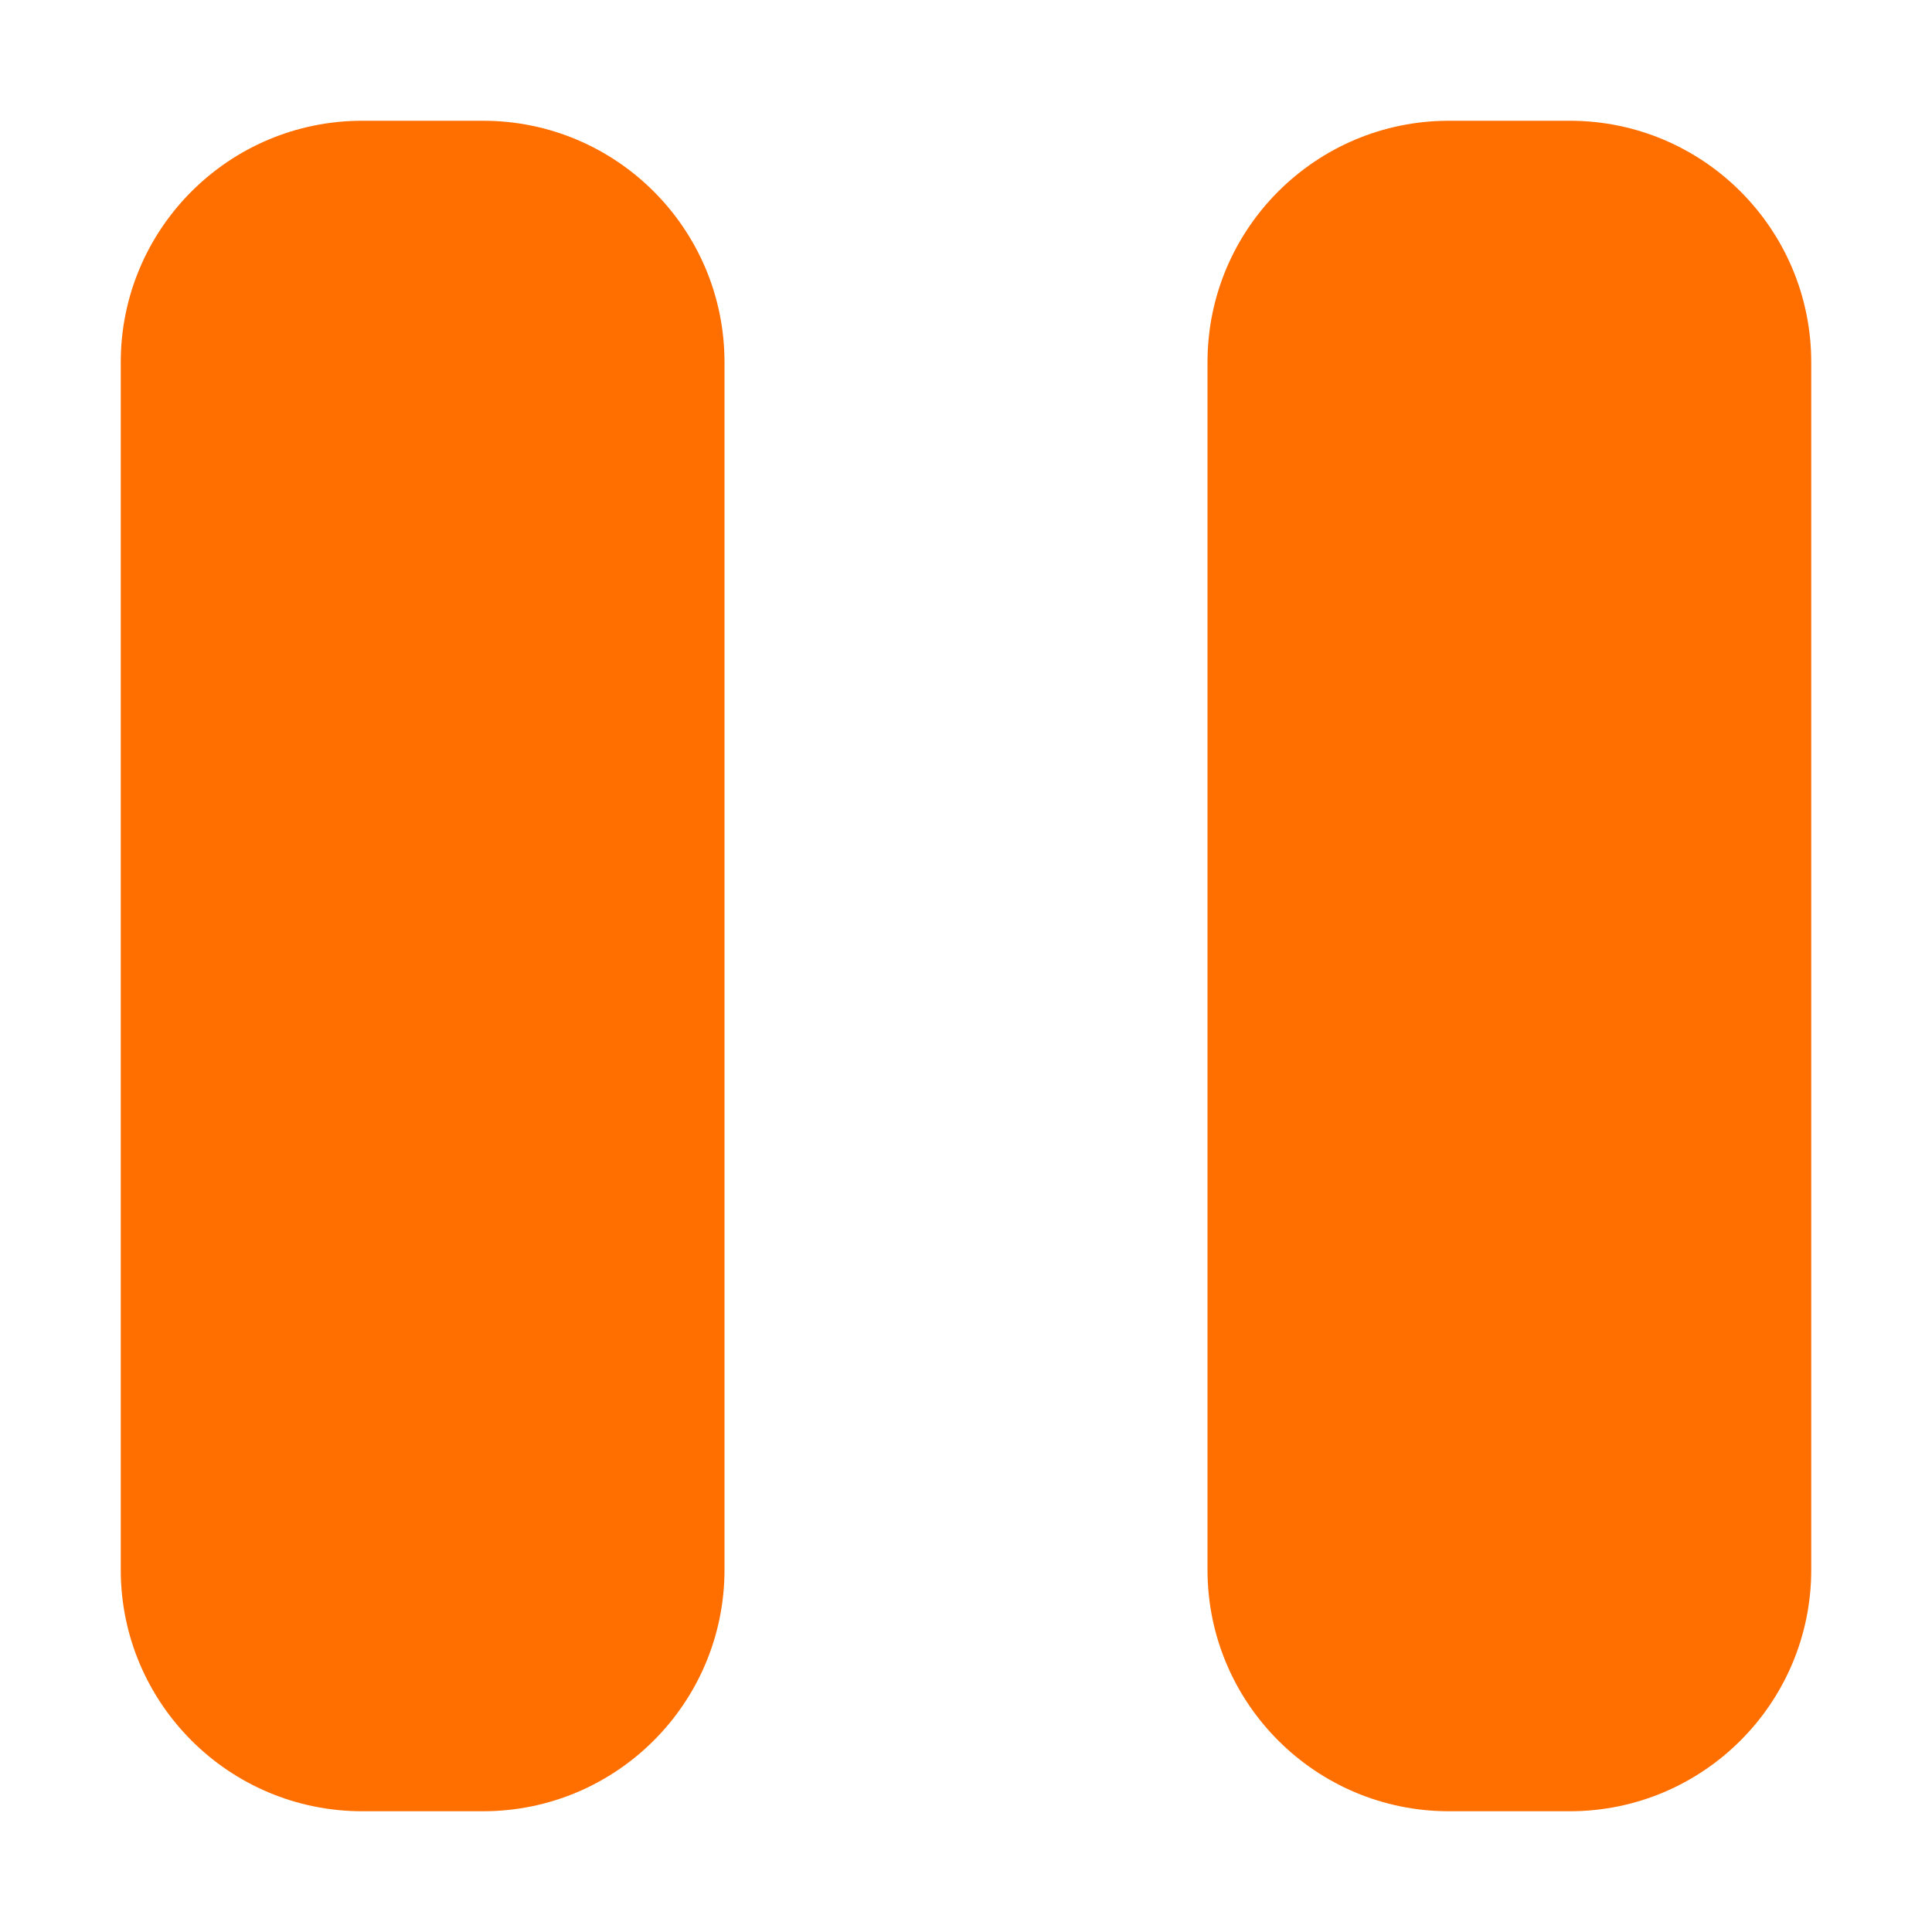
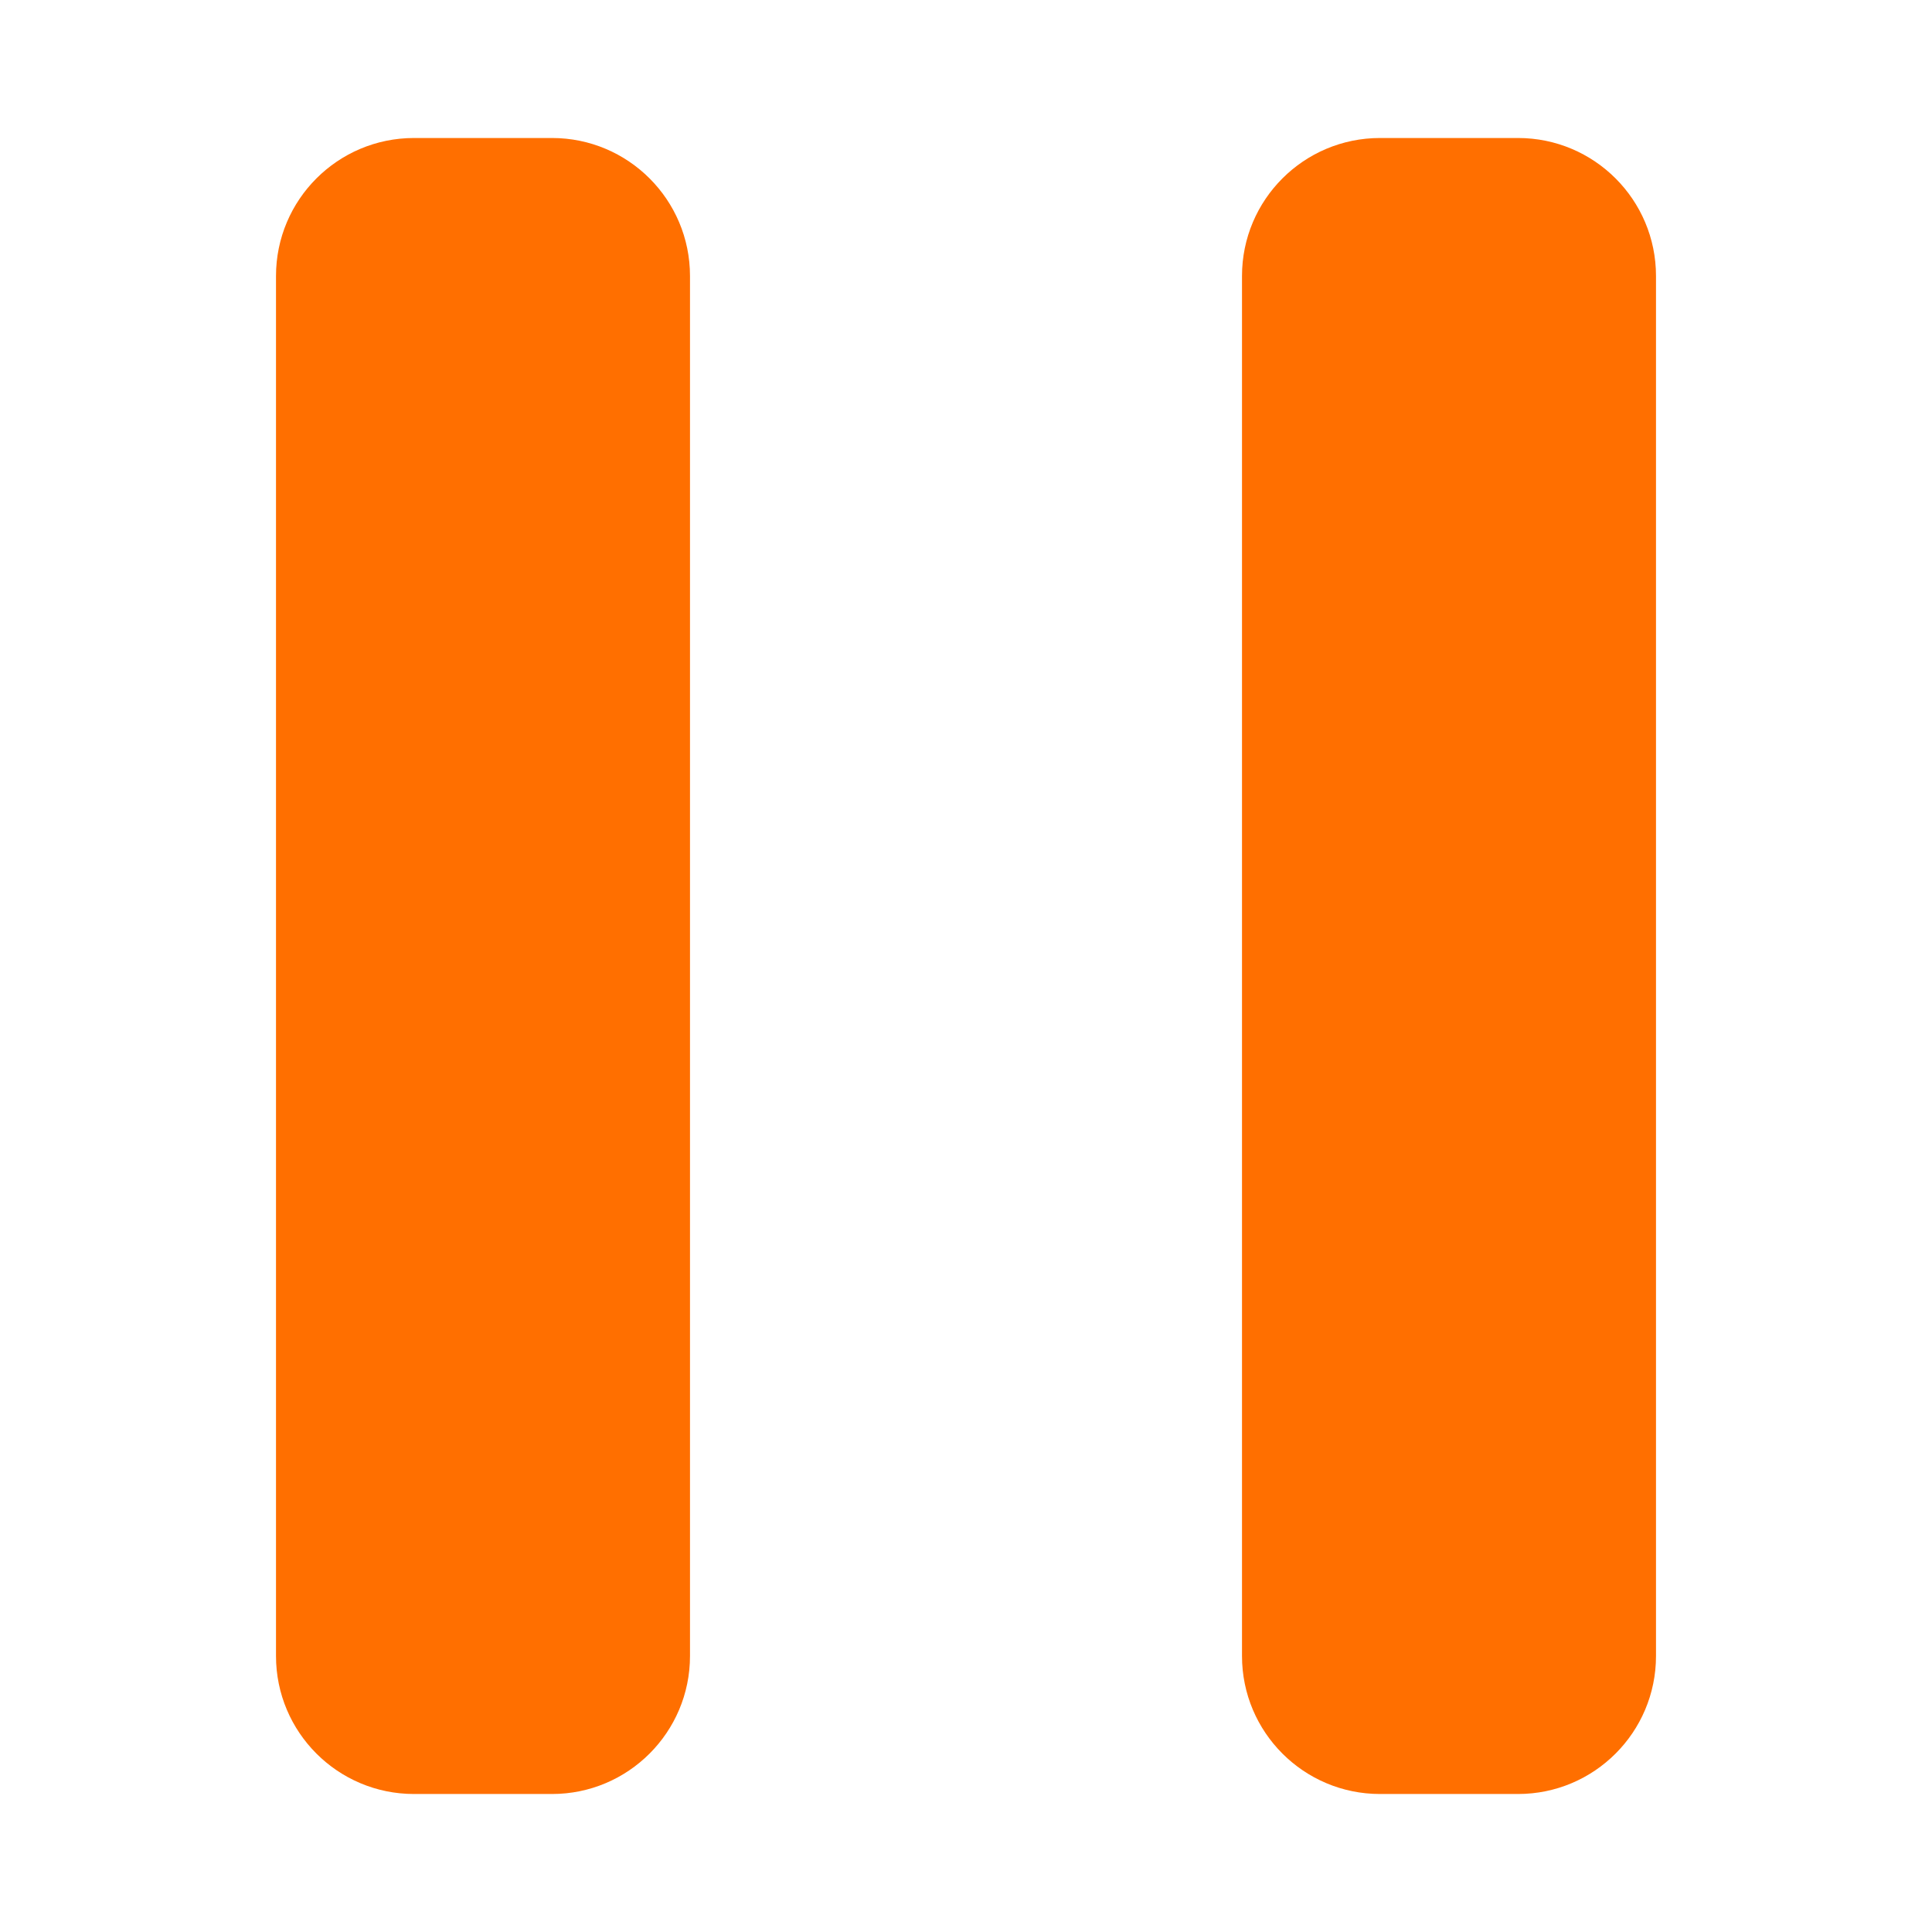
- <svg xmlns="http://www.w3.org/2000/svg" id="a" width="16" height="16" viewBox="0 0 16 16">
-   <rect x="1" y="1" width="5" height="14" rx="2" ry="2" style="fill:#ff6f00;" />
-   <rect x="10" y="1" width="5" height="14" rx="2" ry="2" style="fill:#ff6f00;" />
+ <svg xmlns="http://www.w3.org/2000/svg" width="14" height="14" viewBox="0 0 14 14">
+   <rect x="2" y="1" width="3" height="12" rx="1" style="fill:#ff6f00" />
+   <rect x="9" y="1" width="3" height="12" rx="1" style="fill:#ff6f00" />
</svg>
